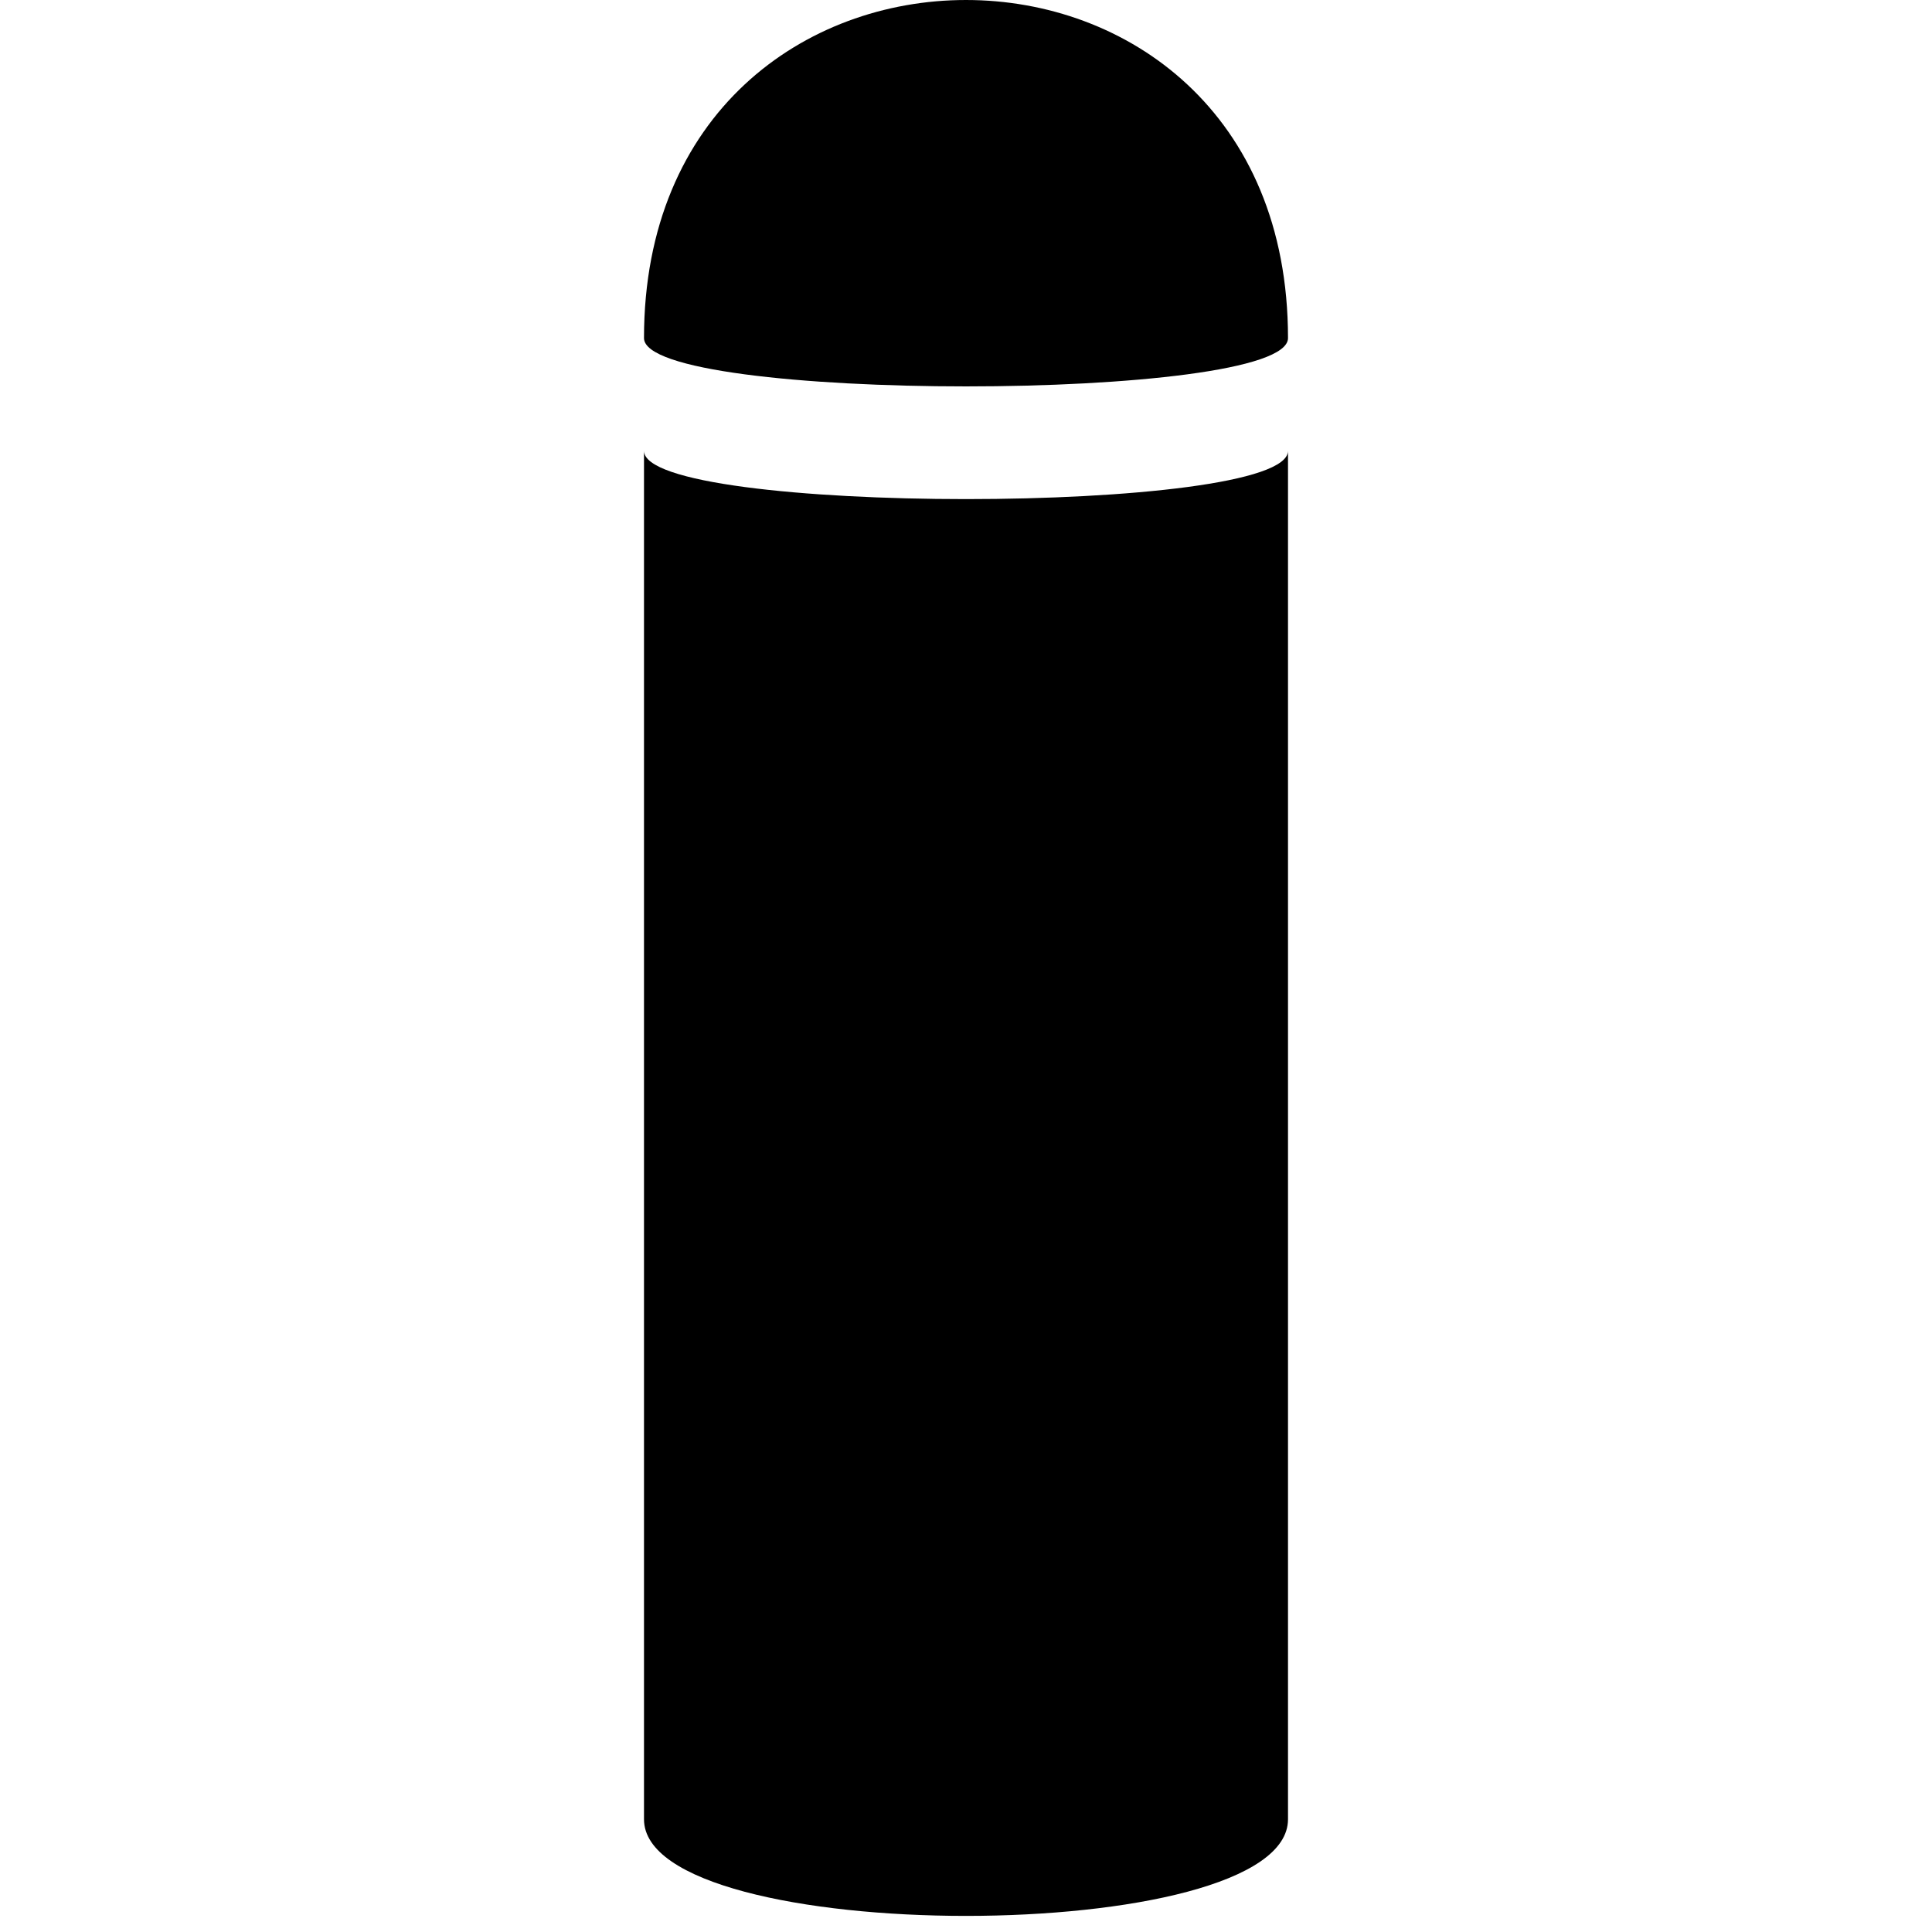
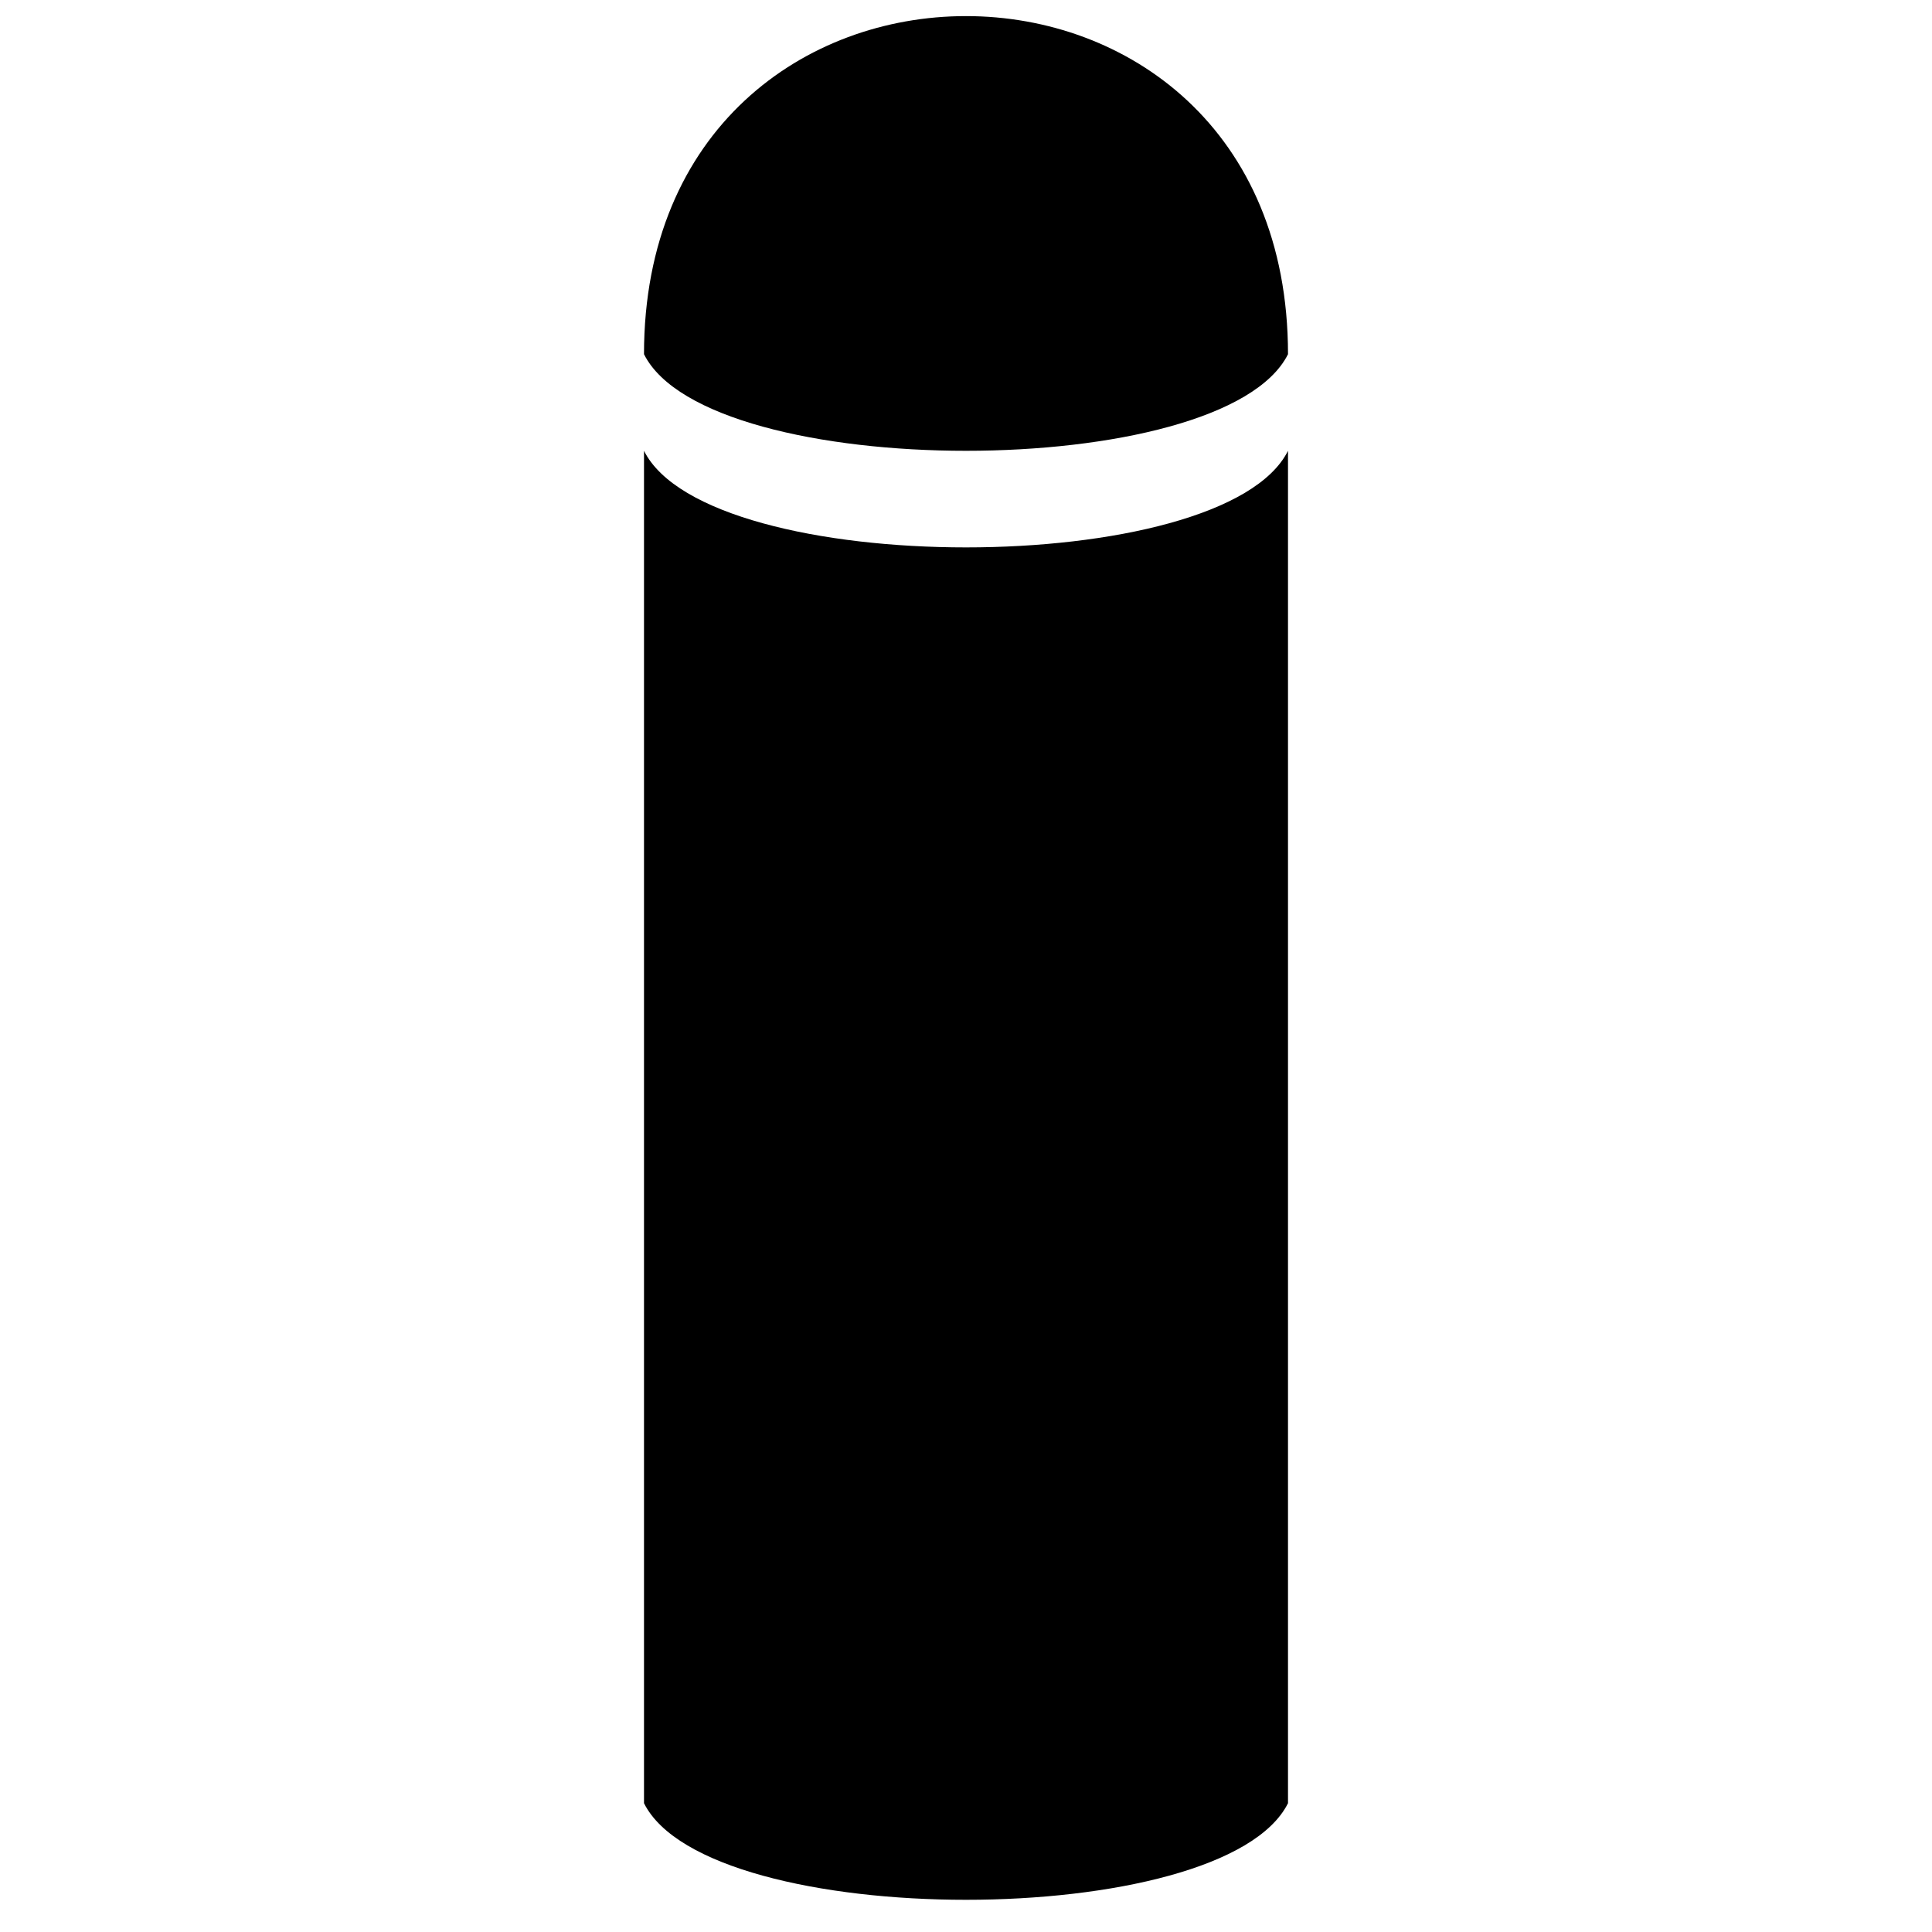
<svg xmlns="http://www.w3.org/2000/svg" version="1.1" x="0" y="0" width="15" height="15" viewBox="0 0 15 15">
-   <path d="M5,3.5 C5,4 10,4 10,3.5 C10,3 10,13.625 10,14.125 C10,15.125 5,15.125 5,14.125 C5,13.625 5,3 5,3.5 z M5,2.625 C5,3.125 10,3.125 10,2.625 C10,-0.875 5,-0.875 5,2.625 z" />
+   <path d="M5,3.5 C5.5,4.5 9.5,4.5 10,3.5 C10,3.5 10,14 10,14 C9.5,15 5.5,15 5,14 C5,14 5,3.5 5,3.5 z M5,2.75 C5.5,3.75 9.5,3.75 10,2.75 C10,-0.75 5,-0.75 5,2.75 z" />
</svg>
